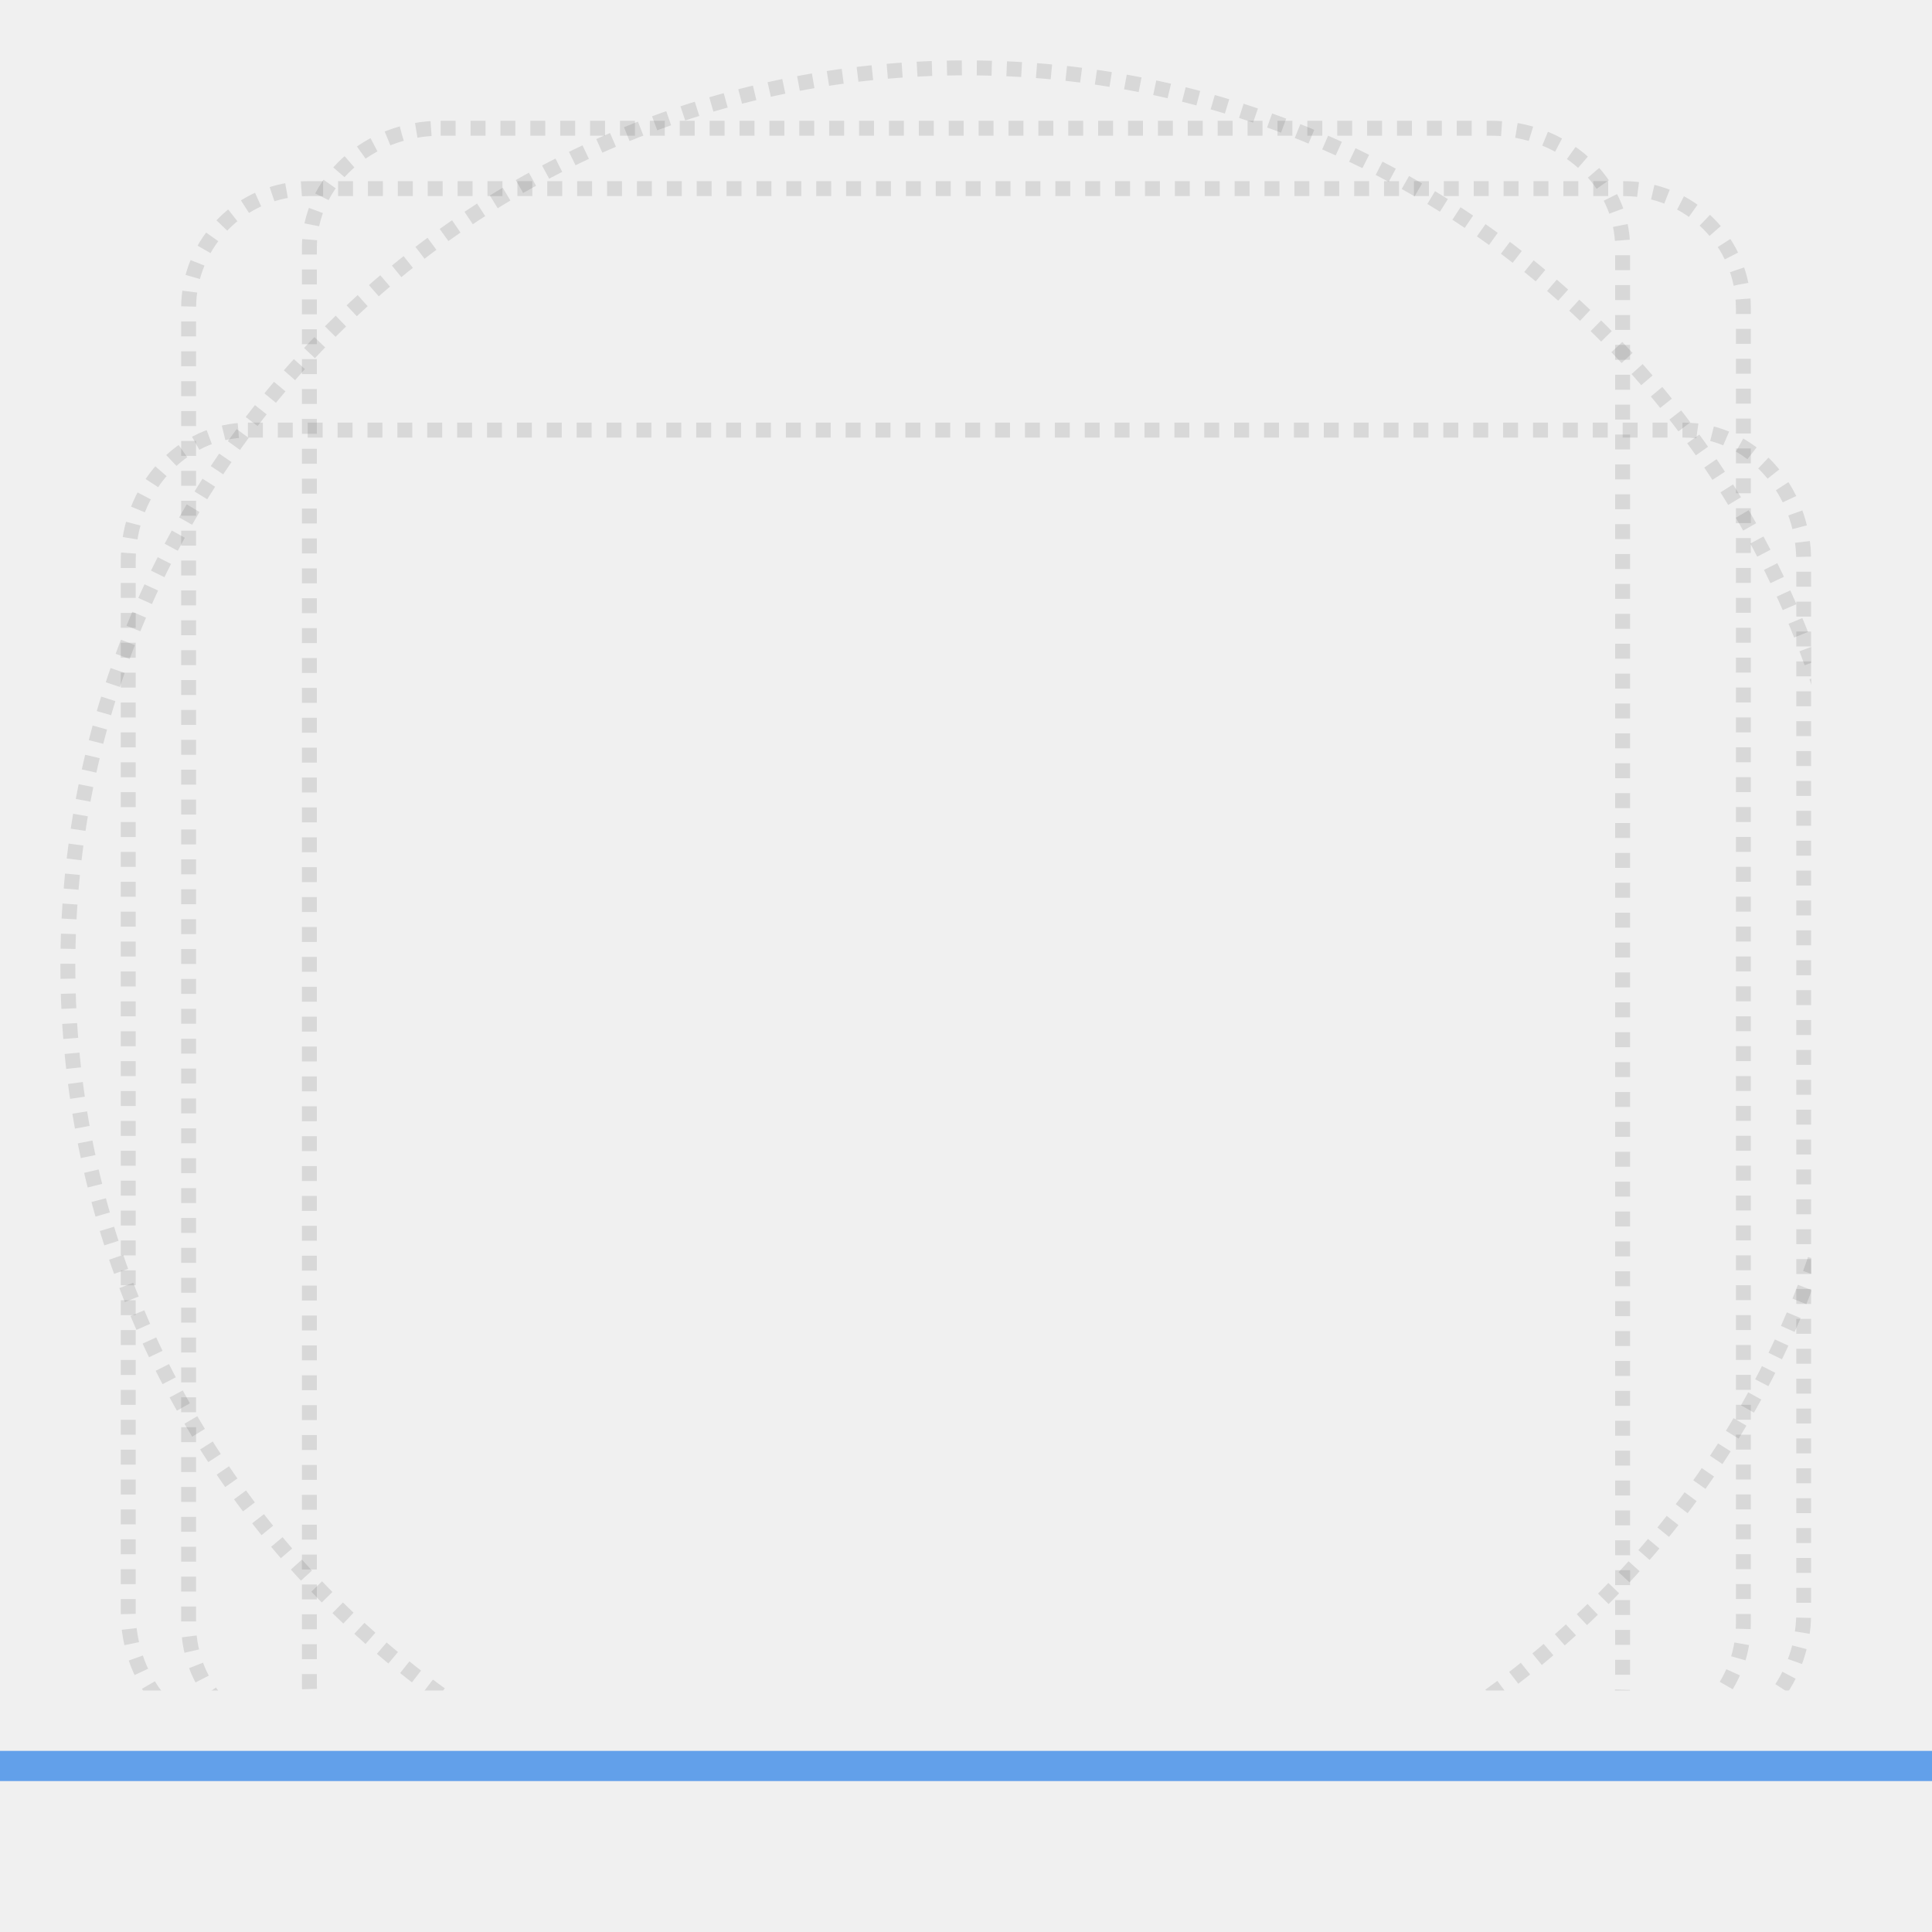
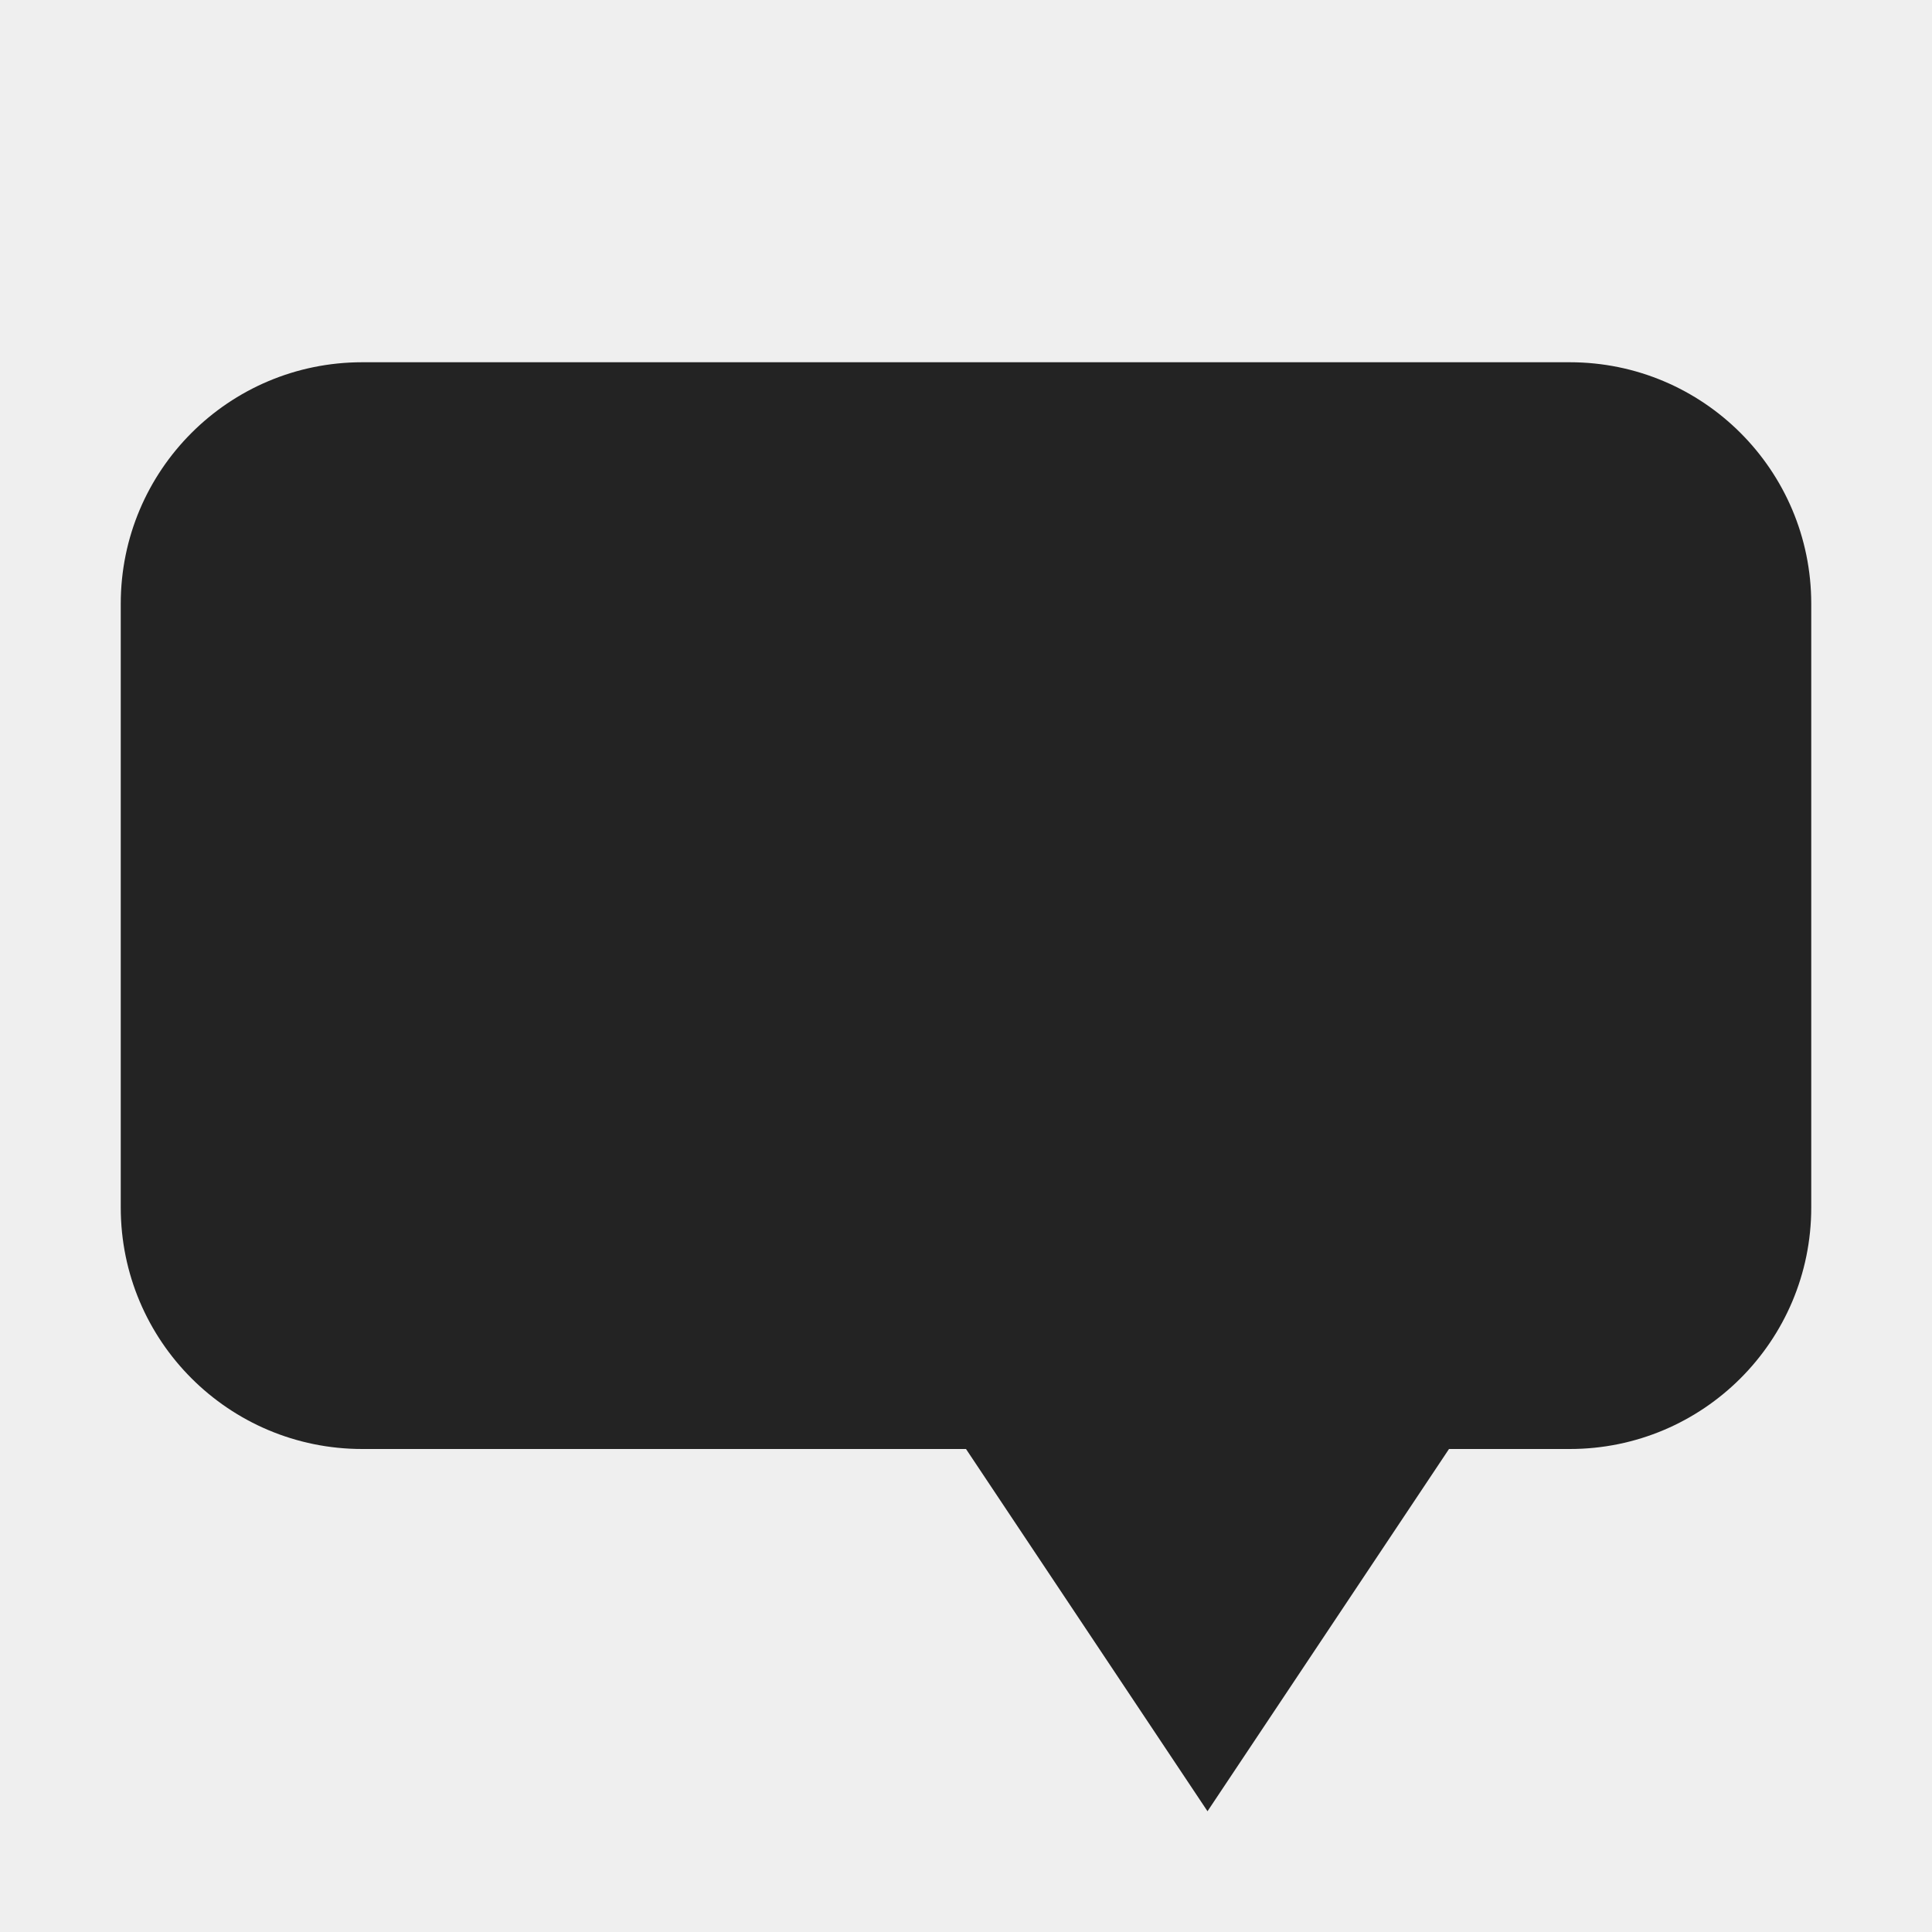
- <svg xmlns="http://www.w3.org/2000/svg" xmlns:xlink="http://www.w3.org/1999/xlink" width="128px" height="128px" viewBox="0 0 128 128" version="1.1">
+ <svg xmlns="http://www.w3.org/2000/svg" width="16" height="16" viewBox="0 0 16 16" fill="none">
+   <g id="applet-notifications-center" clip-path="url(#clip0_4614_124620)">
+     <g id="Group">
+       <path id="Vector" d="M0 0L16 0V16H0L0 0Z" fill="#808080" fill-opacity="0.01" />
+       <path id="Vector_2" d="M13 3H3C1.895 3 1 3.895 1 5V10C1 11.105 1.895 12 3 12H13C14.105 12 15 11.105 15 10V5C15 3.895 14.105 3 13 3Z" fill="#232323" />
+       <path id="Vector_3" d="M12 12L10 15L8 12H12Z" fill="#232323" />
+     </g>
+   </g>
  <defs>
-     <filter id="alpha" filterUnits="objectBoundingBox" x="0%" y="0%" width="100%" height="100%">
-       <feColorMatrix type="matrix" in="SourceGraphic" values="0 0 0 0 1 0 0 0 0 1 0 0 0 0 1 0 0 0 1 0" />
-     </filter>
-     <mask id="mask0">
-       <g filter="url(#alpha)">
-         <rect x="0" y="0" width="128" height="128" style="fill:rgb(0%,0%,0%);fill-opacity:0.1;stroke:none;" />
-       </g>
-     </mask>
-     <clipPath id="clip1">
-       <rect x="0" y="0" width="192" height="152" />
+     <clipPath id="clip0_4614_124620">
+       <rect width="16" height="16" fill="white" />
    </clipPath>
-     <g id="surface10632" clip-path="url(#clip1)">
-       <path style="fill:none;stroke-width:0.99;stroke-linecap:butt;stroke-linejoin:miter;stroke:rgb(0%,0%,0%);stroke-opacity:1;stroke-dasharray:0.99,0.99;stroke-miterlimit:4;" d="M 123.504 236 C 123.504 268.863 96.863 295.504 64 295.504 C 31.137 295.504 4.496 268.863 4.496 236 C 4.496 203.137 31.137 176.496 64 176.496 C 96.863 176.496 123.504 203.137 123.504 236 Z M 123.504 236 " transform="matrix(1,0,0,1,8,-156)" />
-     </g>
-     <mask id="mask1">
-       <g filter="url(#alpha)">
-         <rect x="0" y="0" width="128" height="128" style="fill:rgb(0%,0%,0%);fill-opacity:0.1;stroke:none;" />
-       </g>
-     </mask>
-     <clipPath id="clip2">
-       <rect x="0" y="0" width="192" height="152" />
-     </clipPath>
-     <g id="surface10635" clip-path="url(#clip2)">
-       <path style="fill:none;stroke-width:0.99;stroke-linecap:butt;stroke-linejoin:miter;stroke:rgb(0%,0%,0%);stroke-opacity:1;stroke-dasharray:0.99,0.99;stroke-miterlimit:4;" d="M 29.195 180.496 L 98.805 180.496 C 103.609 180.496 107.504 184.047 107.504 188.426 L 107.504 283.574 C 107.504 287.953 103.609 291.504 98.805 291.504 L 29.195 291.504 C 24.391 291.504 20.496 287.953 20.496 283.574 L 20.496 188.426 C 20.496 184.047 24.391 180.496 29.195 180.496 Z M 29.195 180.496 " transform="matrix(1,0,0,1,8,-156)" />
-     </g>
-     <mask id="mask2">
-       <g filter="url(#alpha)">
-         <rect x="0" y="0" width="128" height="128" style="fill:rgb(0%,0%,0%);fill-opacity:0.1;stroke:none;" />
-       </g>
-     </mask>
-     <clipPath id="clip3">
-       <rect x="0" y="0" width="192" height="152" />
-     </clipPath>
-     <g id="surface10638" clip-path="url(#clip3)">
-       <path style="fill:none;stroke-width:0.99;stroke-linecap:butt;stroke-linejoin:miter;stroke:rgb(0%,0%,0%);stroke-opacity:1;stroke-dasharray:0.99,0.99;stroke-miterlimit:4;" d="M 20.418 184.496 L 107.582 184.496 C 111.957 184.496 115.504 188.043 115.504 192.418 L 115.504 279.582 C 115.504 283.957 111.957 287.504 107.582 287.504 L 20.418 287.504 C 16.043 287.504 12.496 283.957 12.496 279.582 L 12.496 192.418 C 12.496 188.043 16.043 184.496 20.418 184.496 Z M 20.418 184.496 " transform="matrix(1,0,0,1,8,-156)" />
-     </g>
-     <mask id="mask3">
-       <g filter="url(#alpha)">
-         <rect x="0" y="0" width="128" height="128" style="fill:rgb(0%,0%,0%);fill-opacity:0.1;stroke:none;" />
-       </g>
-     </mask>
-     <clipPath id="clip4">
-       <rect x="0" y="0" width="192" height="152" />
-     </clipPath>
-     <g id="surface10641" clip-path="url(#clip4)">
-       <path style="fill:none;stroke-width:0.99;stroke-linecap:butt;stroke-linejoin:miter;stroke:rgb(0%,0%,0%);stroke-opacity:1;stroke-dasharray:0.99,0.99;stroke-miterlimit:4;" d="M 16.426 200.496 L 111.574 200.496 C 115.953 200.496 119.504 204.391 119.504 209.195 L 119.504 278.805 C 119.504 283.609 115.953 287.504 111.574 287.504 L 16.426 287.504 C 12.047 287.504 8.496 283.609 8.496 278.805 L 8.496 209.195 C 8.496 204.391 12.047 200.496 16.426 200.496 Z M 16.426 200.496 " transform="matrix(1,0,0,1,8,-156)" />
-     </g>
  </defs>
-   <g id="surface10578">
-     <rect x="0" y="0" width="128" height="128" style="fill:rgb(94.118%,94.118%,94.118%);fill-opacity:1;stroke:none;" />
-     <use xlink:href="#surface10632" transform="matrix(1,0,0,1,-8,-16)" mask="url(#mask0)" />
-     <use xlink:href="#surface10635" transform="matrix(1,0,0,1,-8,-16)" mask="url(#mask1)" />
-     <use xlink:href="#surface10638" transform="matrix(1,0,0,1,-8,-16)" mask="url(#mask2)" />
-     <use xlink:href="#surface10641" transform="matrix(1,0,0,1,-8,-16)" mask="url(#mask3)" />
-     <path style="fill:none;stroke-width:2;stroke-linecap:butt;stroke-linejoin:miter;stroke:rgb(38.431%,62.745%,91.765%);stroke-opacity:1;stroke-miterlimit:4;" d="M 0 289 L 128 289 " transform="matrix(1,0,0,1,0,-172)" />
-   </g>
</svg>
